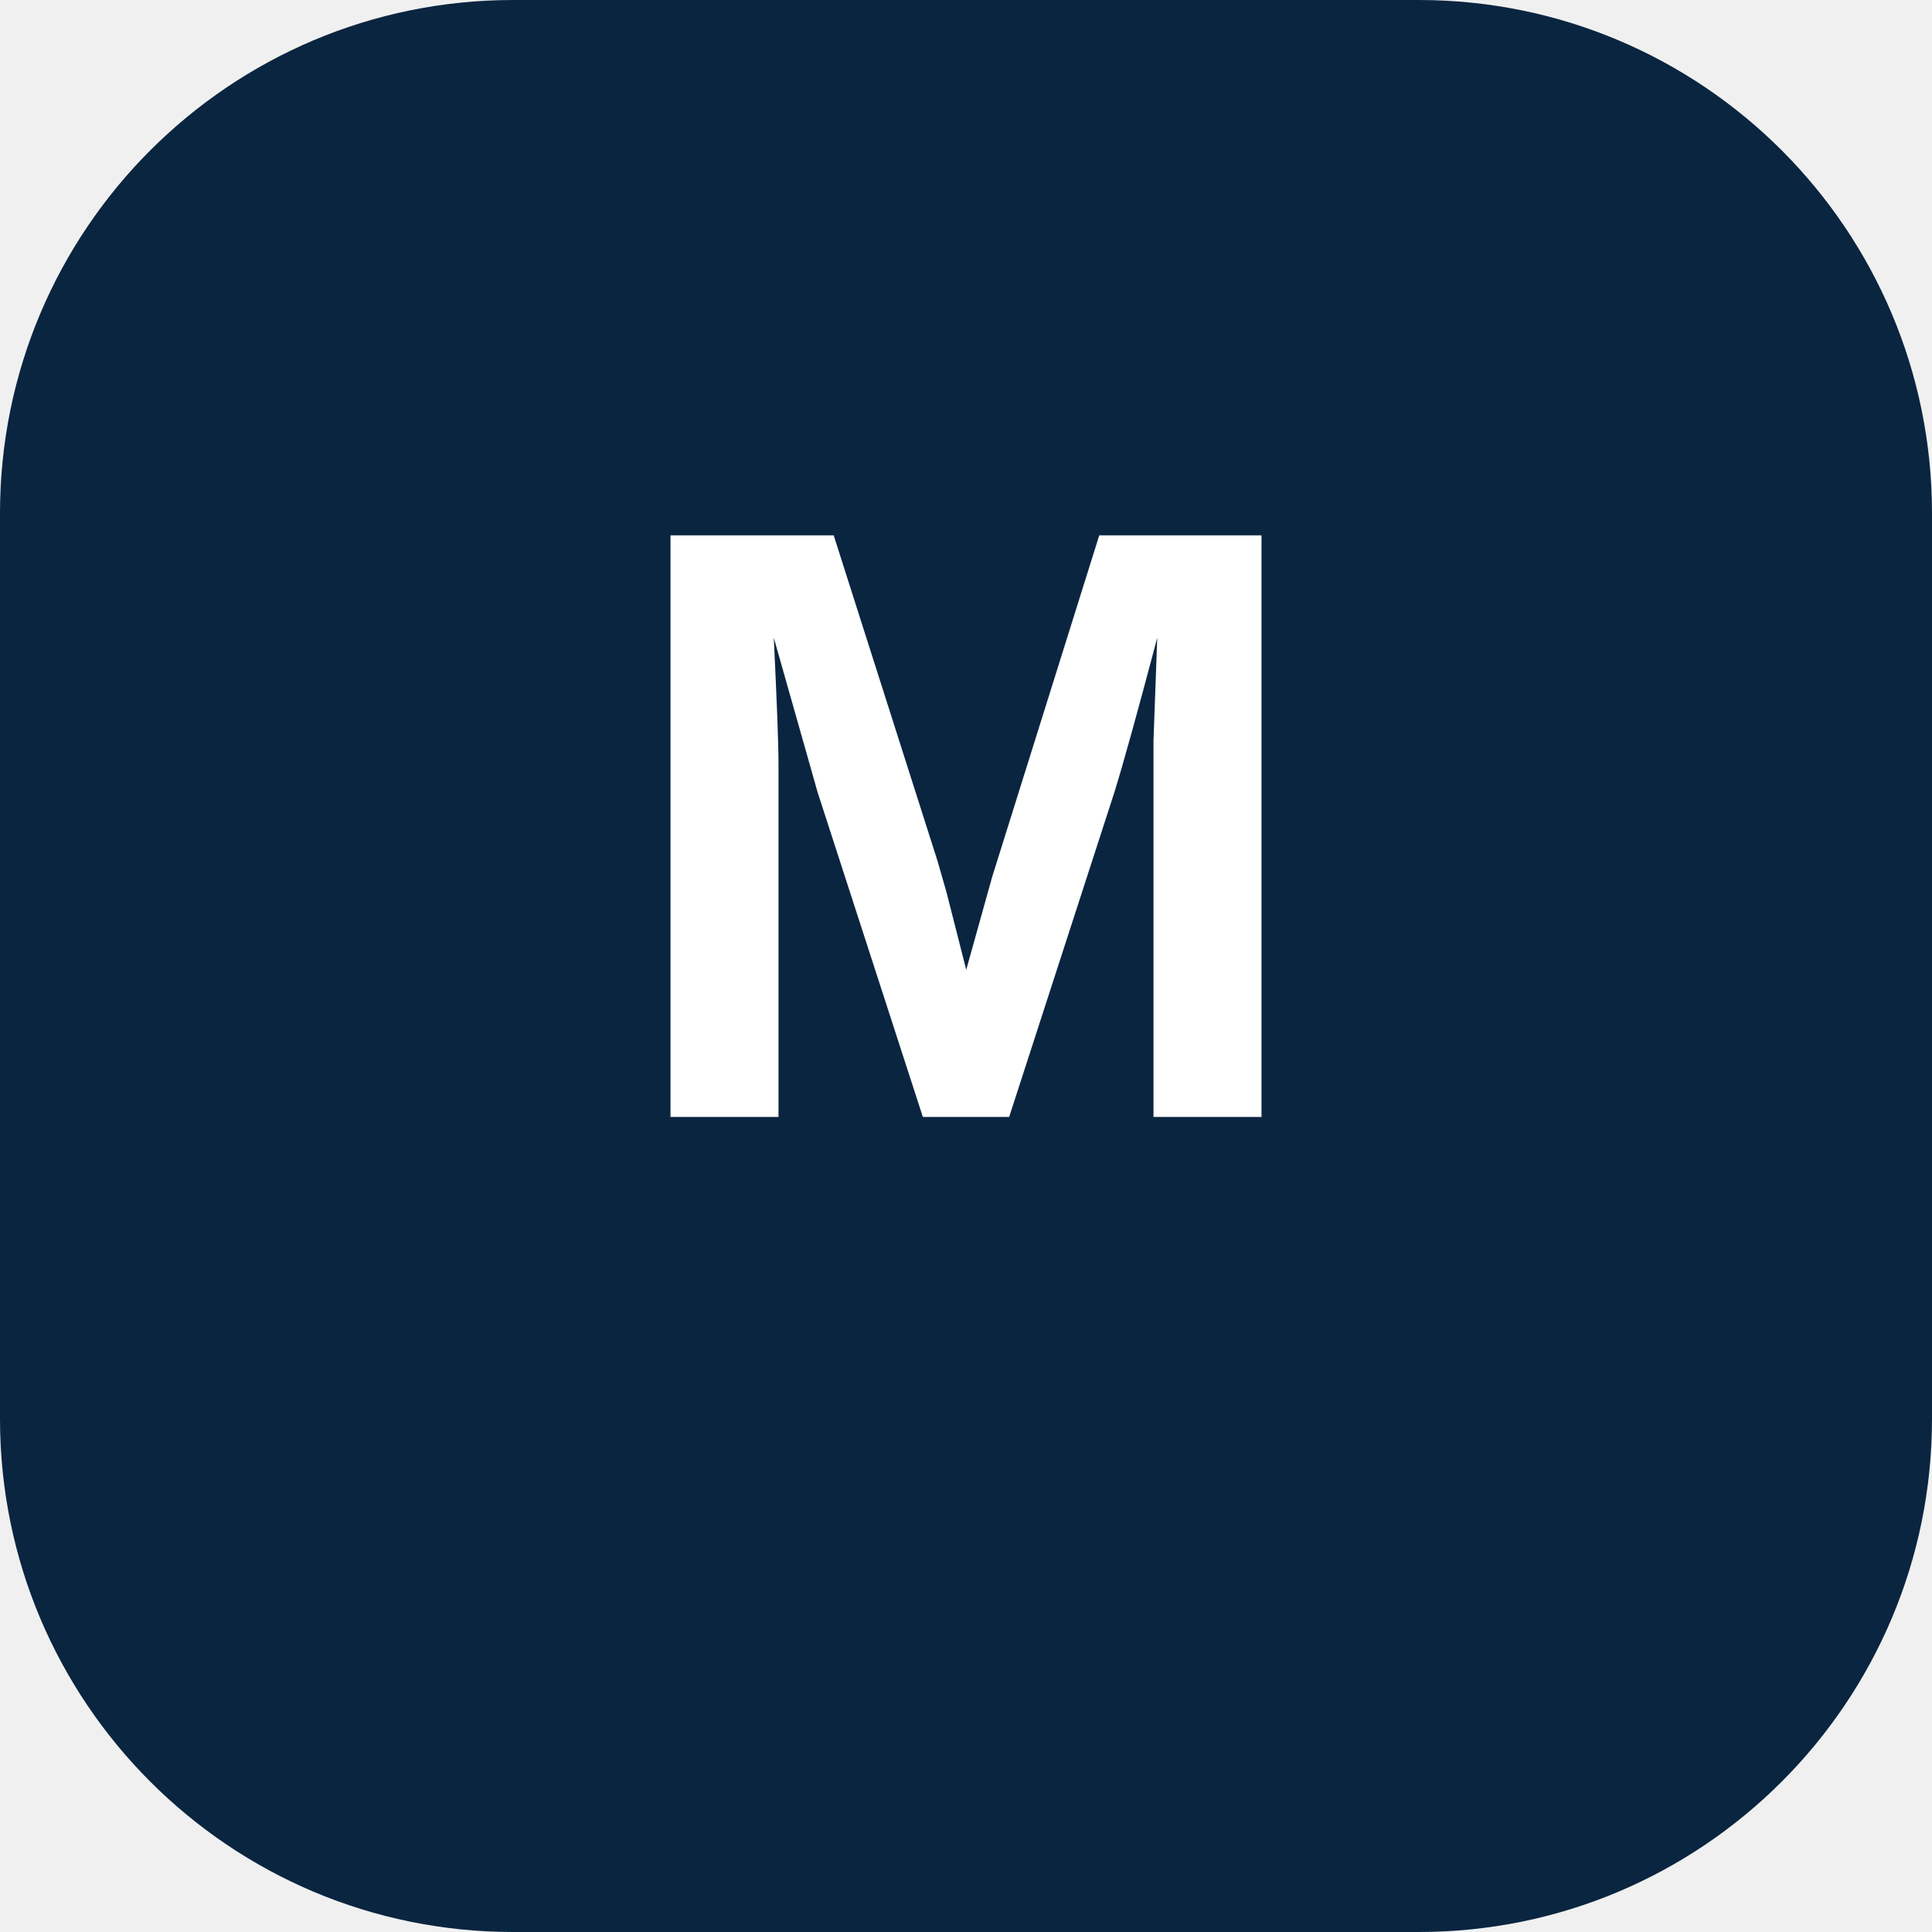
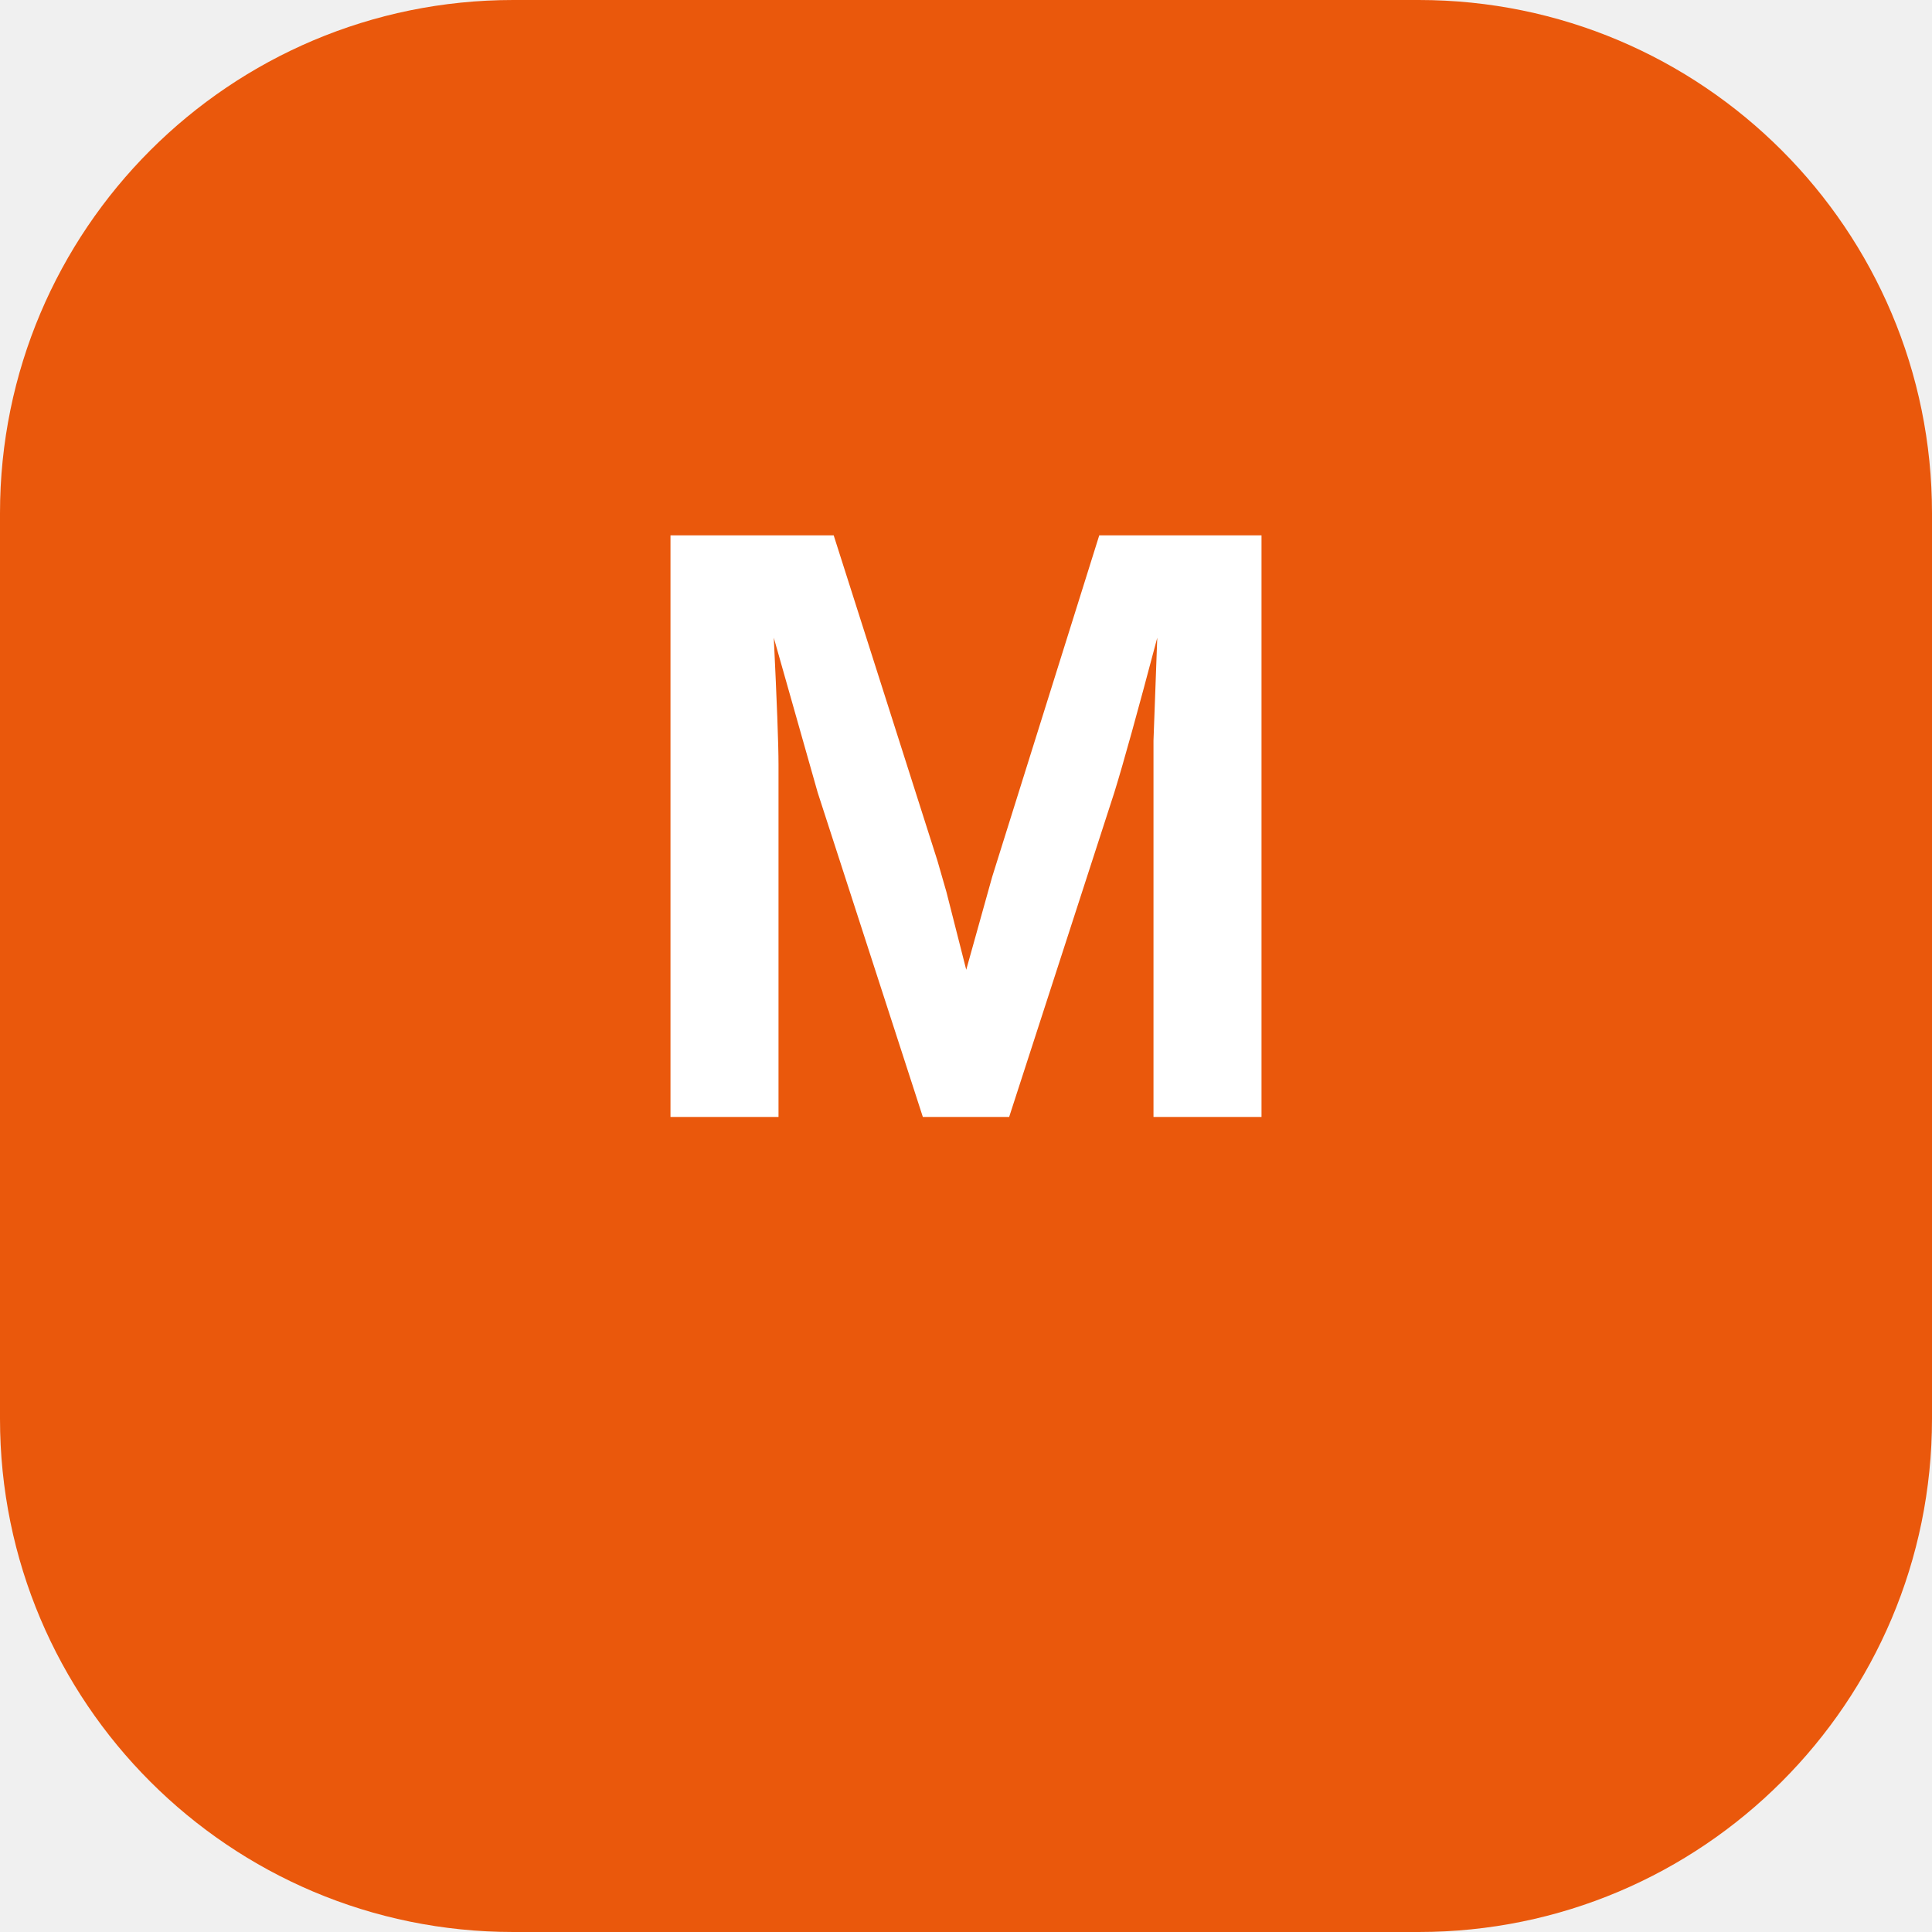
<svg xmlns="http://www.w3.org/2000/svg" viewBox="0 0 64 64" width="64" height="64">
-   <rect width="64" height="64" rx="17" fill="#0A2540" />
+   <rect width="64" height="64" rx="17" fill="#EA580C" />
  <text x="32" y="37" font-family="Arial,Helvetica,sans-serif" font-size="28" font-weight="800" text-anchor="middle" fill="#FFFFFF">M</text>
</svg>
